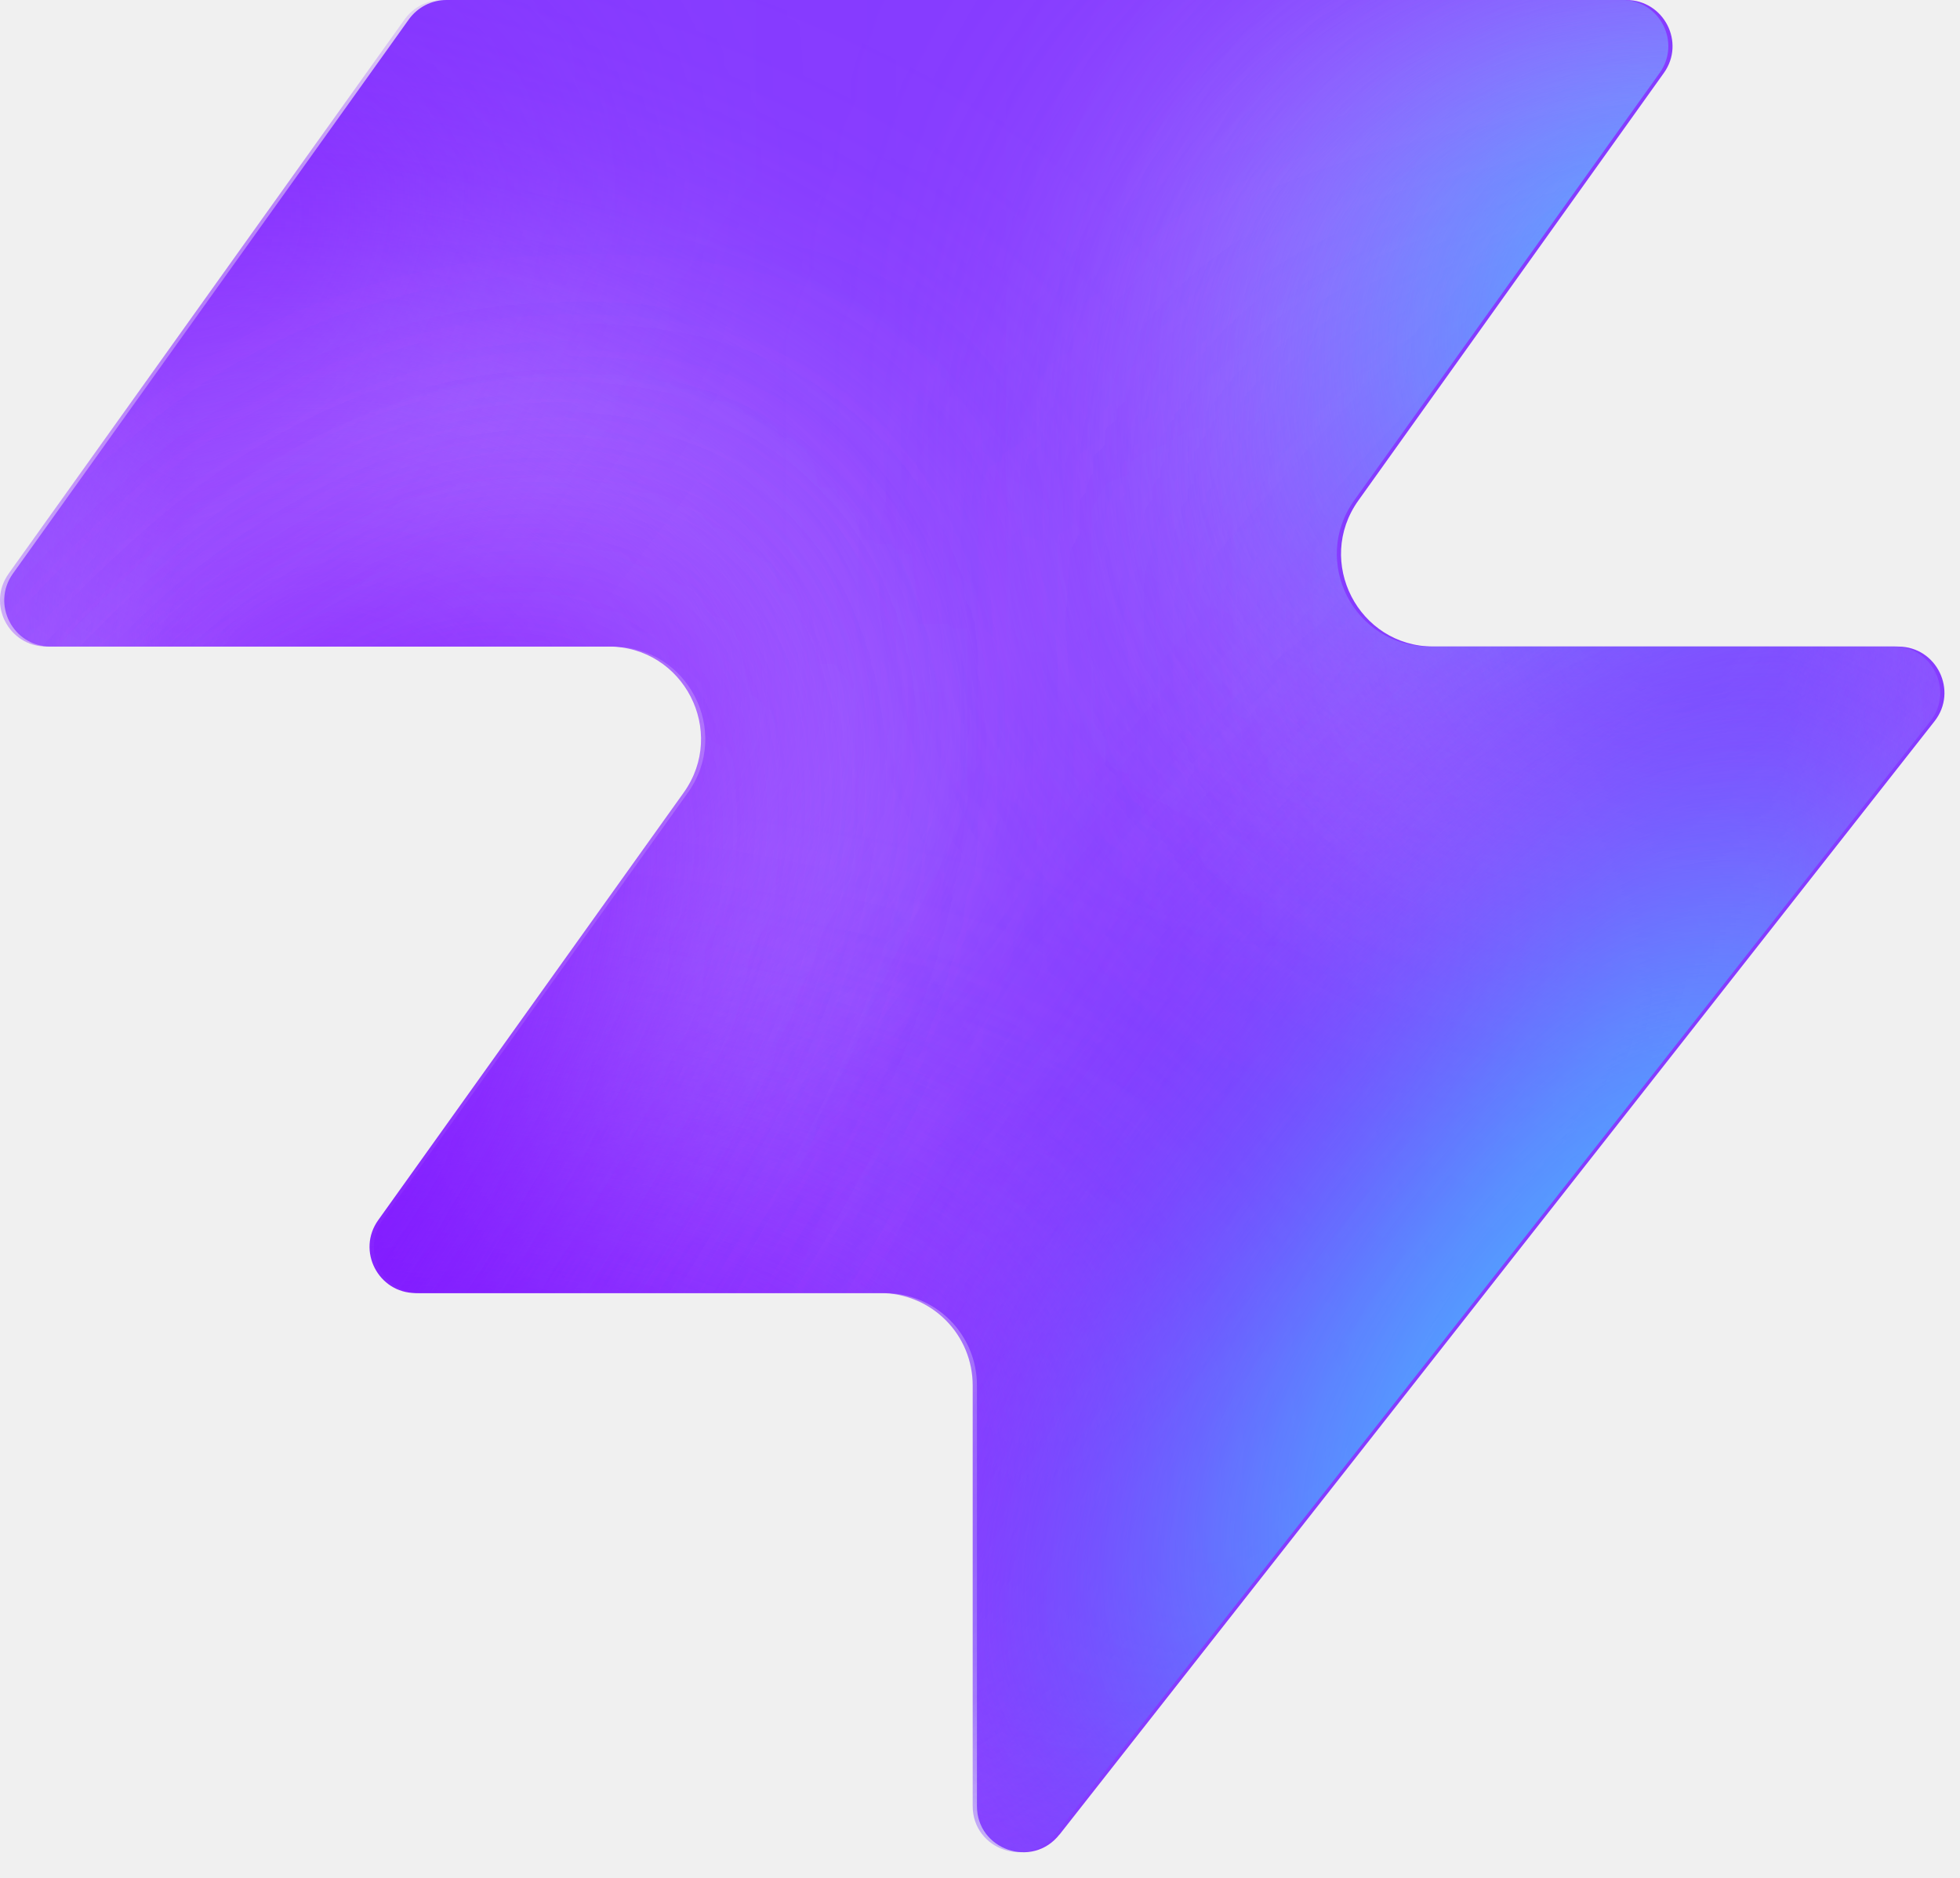
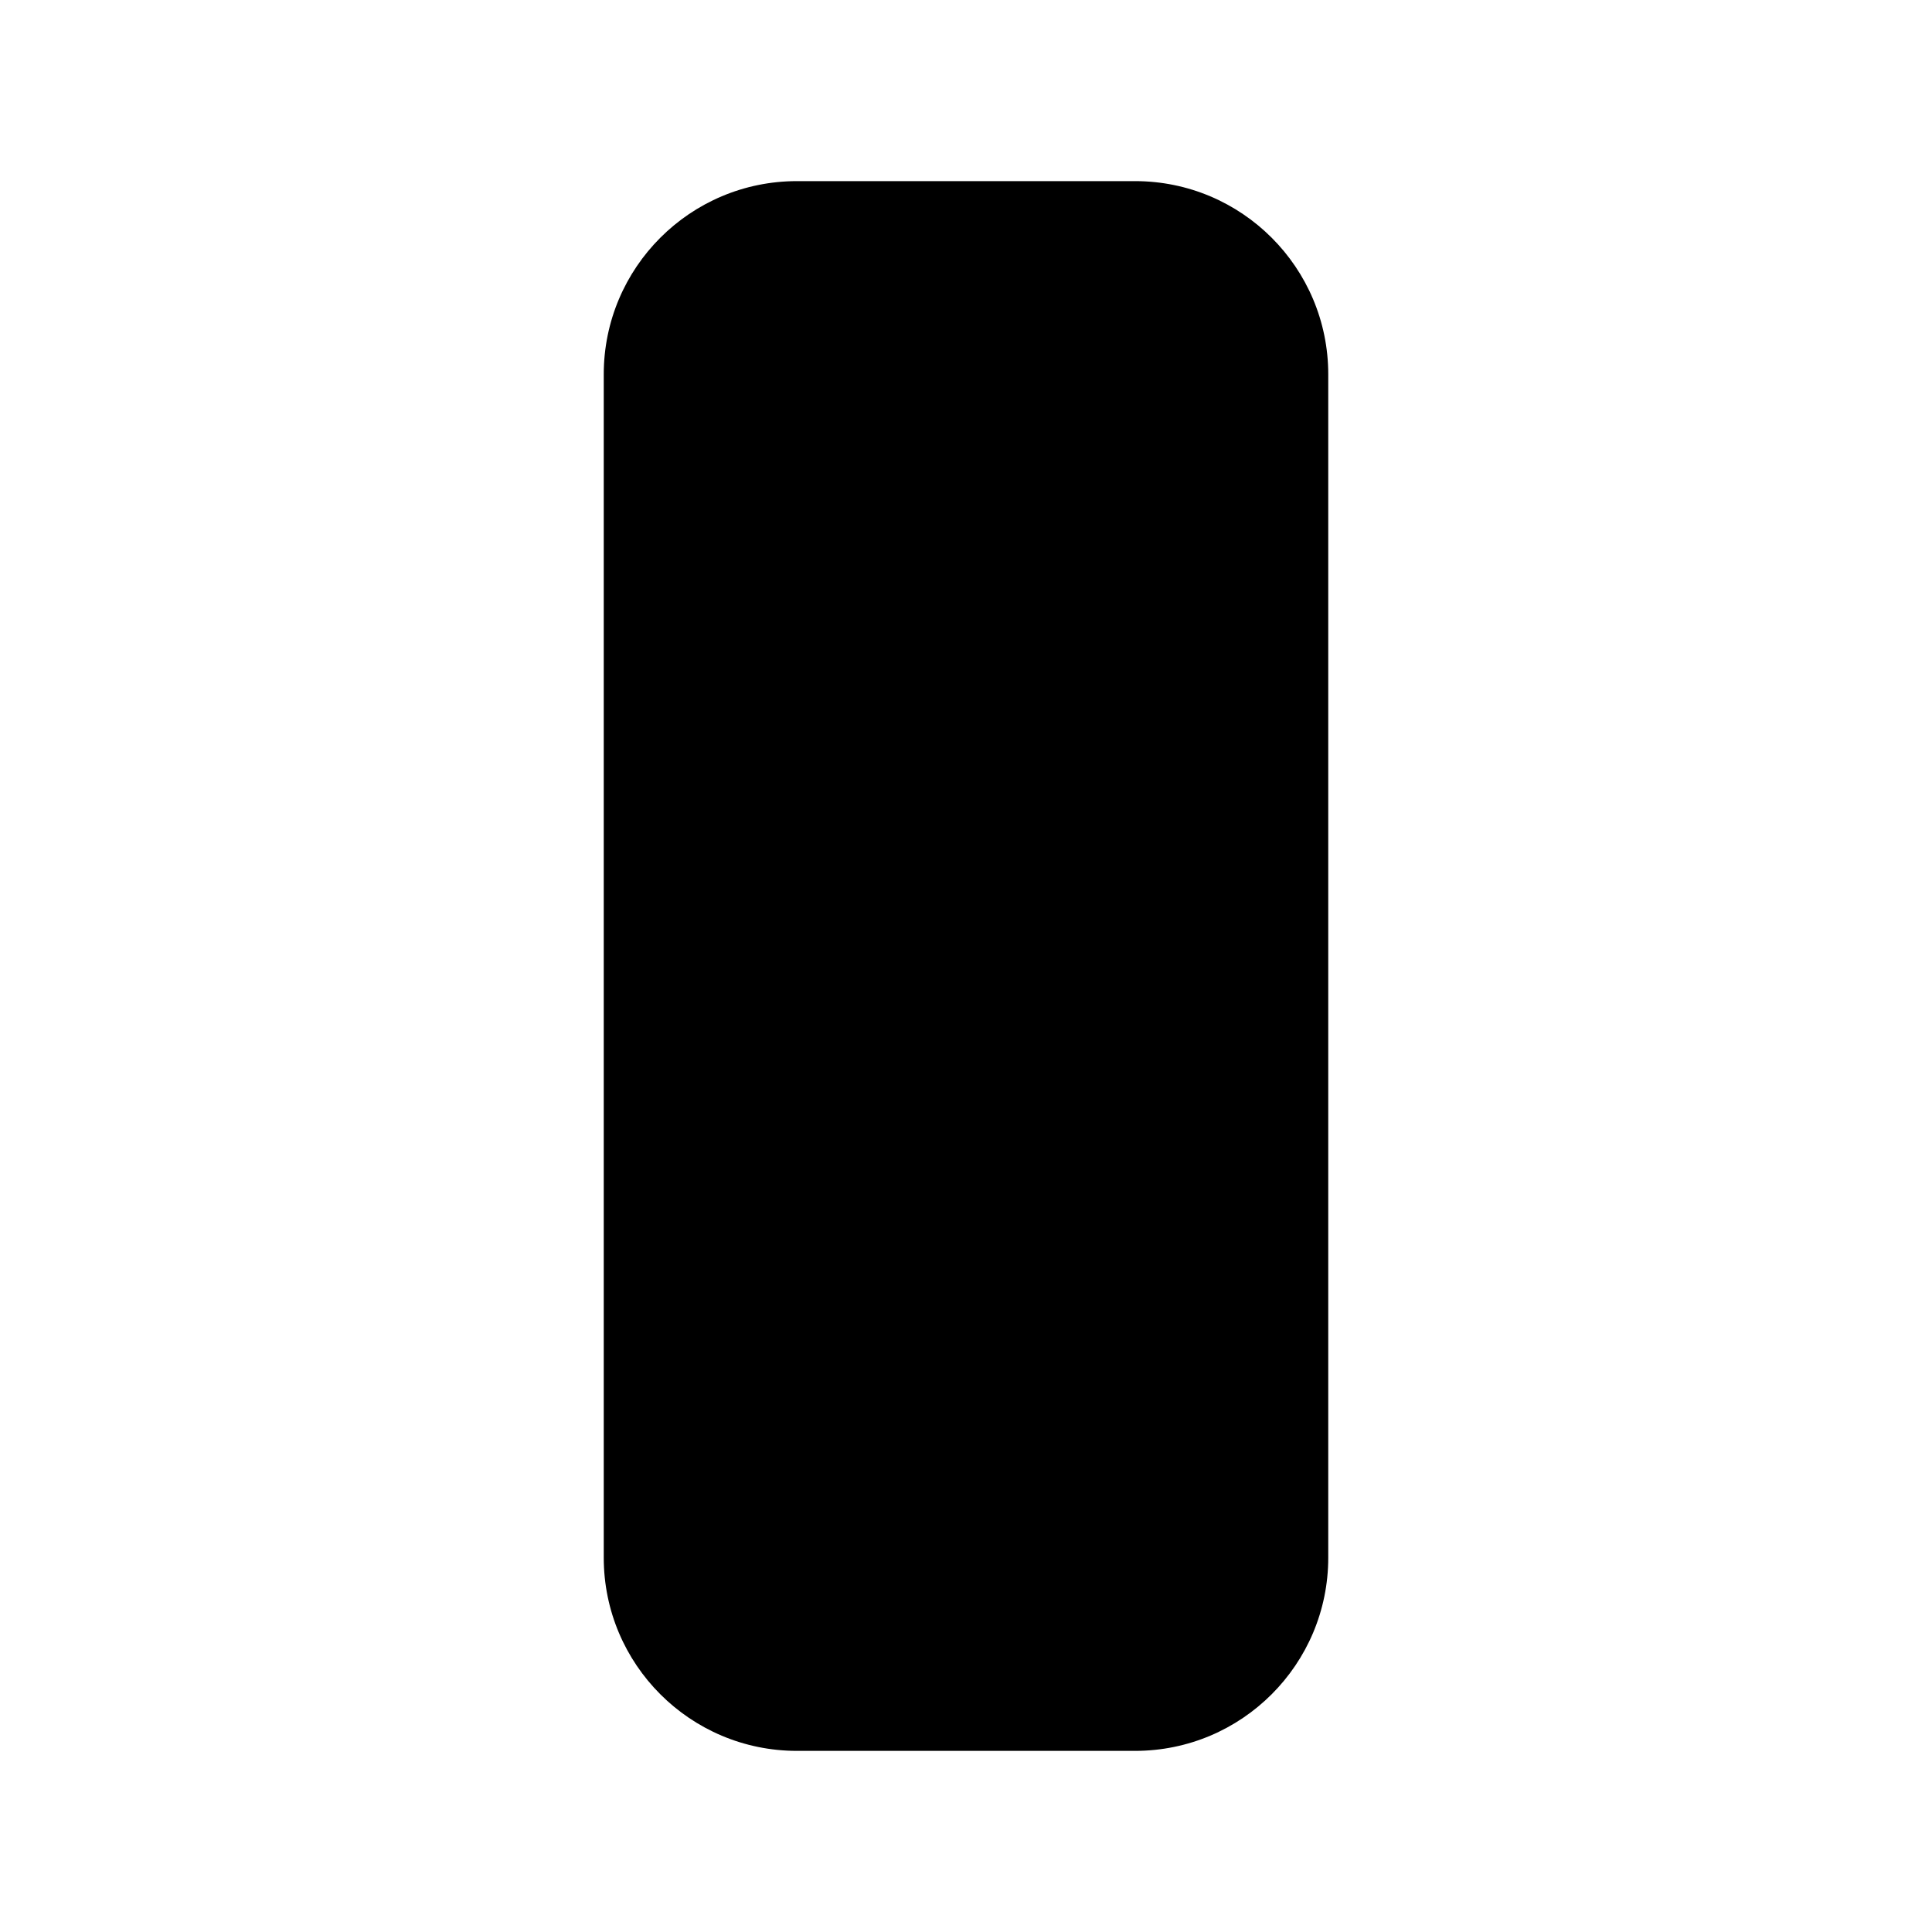
- <svg xmlns="http://www.w3.org/2000/svg" width="48" height="46" fill="none" viewBox="0 0 48 46">
-   <path fill="#863bff" d="M25.946 44.938c-.664.845-2.021.375-2.021-.698V33.937a2.26 2.26 0 0 0-2.262-2.262H10.287c-.92 0-1.456-1.04-.92-1.788l7.48-10.471c1.07-1.497 0-3.578-1.842-3.578H1.237c-.92 0-1.456-1.04-.92-1.788L10.013.474c.214-.297.556-.474.92-.474h28.894c.92 0 1.456 1.04.92 1.788l-7.48 10.471c-1.07 1.498 0 3.579 1.842 3.579h11.377c.943 0 1.473 1.088.89 1.83L25.947 44.94z" style="fill:#863bff;fill:color(display-p3 .525 .23 1);fill-opacity:1" />
-   <mask id="a" width="48" height="46" x="0" y="0" maskUnits="userSpaceOnUse" style="mask-type:alpha">
-     <path fill="#000" d="M25.842 44.938c-.664.844-2.021.375-2.021-.698V33.937a2.26 2.26 0 0 0-2.262-2.262H10.183c-.92 0-1.456-1.04-.92-1.788l7.48-10.471c1.07-1.498 0-3.579-1.842-3.579H1.133c-.92 0-1.456-1.04-.92-1.787L9.91.473c.214-.297.556-.474.92-.474h28.894c.92 0 1.456 1.04.92 1.788l-7.48 10.471c-1.07 1.498 0 3.578 1.842 3.578h11.377c.943 0 1.473 1.088.89 1.832L25.843 44.94z" style="fill:#000;fill-opacity:1" />
-   </mask>
-   <g mask="url(#a)">
-     <g filter="url(#b)">
-       <ellipse cx="5.508" cy="14.704" fill="#ede6ff" rx="5.508" ry="14.704" style="fill:#ede6ff;fill:color(display-p3 .927 .903 1);fill-opacity:1" transform="matrix(.00324 1 1 -.00324 -4.47 31.516)" />
-     </g>
-     <g filter="url(#c)">
-       <ellipse cx="10.399" cy="29.851" fill="#ede6ff" rx="10.399" ry="29.851" style="fill:#ede6ff;fill:color(display-p3 .927 .903 1);fill-opacity:1" transform="matrix(.00324 1 1 -.00324 -39.328 7.883)" />
-     </g>
-     <g filter="url(#d)">
-       <ellipse cx="5.508" cy="30.487" fill="#7e14ff" rx="5.508" ry="30.487" style="fill:#7e14ff;fill:color(display-p3 .492 .077 1);fill-opacity:1" transform="rotate(89.814 -25.913 -14.639)scale(1 -1)" />
-     </g>
-     <g filter="url(#e)">
-       <ellipse cx="5.508" cy="30.599" fill="#7e14ff" rx="5.508" ry="30.599" style="fill:#7e14ff;fill:color(display-p3 .492 .077 1);fill-opacity:1" transform="rotate(89.814 -32.644 -3.334)scale(1 -1)" />
-     </g>
-     <g filter="url(#f)">
-       <ellipse cx="5.508" cy="30.599" fill="#7e14ff" rx="5.508" ry="30.599" style="fill:#7e14ff;fill:color(display-p3 .492 .077 1);fill-opacity:1" transform="matrix(.00324 1 1 -.00324 -34.34 30.47)" />
-     </g>
-     <g filter="url(#g)">
-       <ellipse cx="14.072" cy="22.078" fill="#ede6ff" rx="14.072" ry="22.078" style="fill:#ede6ff;fill:color(display-p3 .927 .903 1);fill-opacity:1" transform="rotate(93.35 24.506 48.493)scale(-1 1)" />
-     </g>
-     <g filter="url(#h)">
-       <ellipse cx="3.47" cy="21.501" fill="#7e14ff" rx="3.47" ry="21.501" style="fill:#7e14ff;fill:color(display-p3 .492 .077 1);fill-opacity:1" transform="rotate(89.009 28.708 47.59)scale(-1 1)" />
-     </g>
-     <g filter="url(#i)">
-       <ellipse cx="3.47" cy="21.501" fill="#7e14ff" rx="3.47" ry="21.501" style="fill:#7e14ff;fill:color(display-p3 .492 .077 1);fill-opacity:1" transform="rotate(89.009 28.708 47.59)scale(-1 1)" />
-     </g>
-     <g filter="url(#j)">
-       <ellipse cx=".387" cy="8.972" fill="#7e14ff" rx="4.407" ry="29.108" style="fill:#7e14ff;fill:color(display-p3 .492 .077 1);fill-opacity:1" transform="rotate(39.51 .387 8.972)" />
-     </g>
-     <g filter="url(#k)">
-       <ellipse cx="47.523" cy="-6.092" fill="#7e14ff" rx="4.407" ry="29.108" style="fill:#7e14ff;fill:color(display-p3 .492 .077 1);fill-opacity:1" transform="rotate(37.892 47.523 -6.092)" />
-     </g>
-     <g filter="url(#l)">
-       <ellipse cx="41.412" cy="6.333" fill="#47bfff" rx="5.971" ry="9.665" style="fill:#47bfff;fill:color(display-p3 .28 .748 1);fill-opacity:1" transform="rotate(37.892 41.412 6.333)" />
-     </g>
-     <g filter="url(#m)">
-       <ellipse cx="-1.879" cy="38.332" fill="#7e14ff" rx="4.407" ry="29.108" style="fill:#7e14ff;fill:color(display-p3 .492 .077 1);fill-opacity:1" transform="rotate(37.892 -1.88 38.332)" />
-     </g>
-     <g filter="url(#n)">
-       <ellipse cx="-1.879" cy="38.332" fill="#7e14ff" rx="4.407" ry="29.108" style="fill:#7e14ff;fill:color(display-p3 .492 .077 1);fill-opacity:1" transform="rotate(37.892 -1.88 38.332)" />
-     </g>
-     <g filter="url(#o)">
-       <ellipse cx="35.651" cy="29.907" fill="#7e14ff" rx="4.407" ry="29.108" style="fill:#7e14ff;fill:color(display-p3 .492 .077 1);fill-opacity:1" transform="rotate(37.892 35.651 29.907)" />
-     </g>
-     <g filter="url(#p)">
-       <ellipse cx="38.418" cy="32.4" fill="#47bfff" rx="5.971" ry="15.297" style="fill:#47bfff;fill:color(display-p3 .28 .748 1);fill-opacity:1" transform="rotate(37.892 38.418 32.4)" />
-     </g>
-   </g>
-   <defs>
-     <filter id="b" width="60.045" height="41.654" x="-19.77" y="16.149" color-interpolation-filters="sRGB" filterUnits="userSpaceOnUse">
-       <feFlood flood-opacity="0" result="BackgroundImageFix" />
-       <feBlend in="SourceGraphic" in2="BackgroundImageFix" result="shape" />
-       <feGaussianBlur result="effect1_foregroundBlur_2002_17158" stdDeviation="7.659" />
-     </filter>
-     <filter id="c" width="90.34" height="51.437" x="-54.613" y="-7.533" color-interpolation-filters="sRGB" filterUnits="userSpaceOnUse">
-       <feFlood flood-opacity="0" result="BackgroundImageFix" />
-       <feBlend in="SourceGraphic" in2="BackgroundImageFix" result="shape" />
-       <feGaussianBlur result="effect1_foregroundBlur_2002_17158" stdDeviation="7.659" />
-     </filter>
-     <filter id="d" width="79.355" height="29.4" x="-49.64" y="2.03" color-interpolation-filters="sRGB" filterUnits="userSpaceOnUse">
-       <feFlood flood-opacity="0" result="BackgroundImageFix" />
-       <feBlend in="SourceGraphic" in2="BackgroundImageFix" result="shape" />
-       <feGaussianBlur result="effect1_foregroundBlur_2002_17158" stdDeviation="4.596" />
-     </filter>
-     <filter id="e" width="79.579" height="29.4" x="-45.045" y="20.029" color-interpolation-filters="sRGB" filterUnits="userSpaceOnUse">
-       <feFlood flood-opacity="0" result="BackgroundImageFix" />
-       <feBlend in="SourceGraphic" in2="BackgroundImageFix" result="shape" />
-       <feGaussianBlur result="effect1_foregroundBlur_2002_17158" stdDeviation="4.596" />
-     </filter>
-     <filter id="f" width="79.579" height="29.4" x="-43.513" y="21.178" color-interpolation-filters="sRGB" filterUnits="userSpaceOnUse">
-       <feFlood flood-opacity="0" result="BackgroundImageFix" />
-       <feBlend in="SourceGraphic" in2="BackgroundImageFix" result="shape" />
-       <feGaussianBlur result="effect1_foregroundBlur_2002_17158" stdDeviation="4.596" />
-     </filter>
-     <filter id="g" width="74.749" height="58.852" x="15.756" y="-17.901" color-interpolation-filters="sRGB" filterUnits="userSpaceOnUse">
-       <feFlood flood-opacity="0" result="BackgroundImageFix" />
-       <feBlend in="SourceGraphic" in2="BackgroundImageFix" result="shape" />
-       <feGaussianBlur result="effect1_foregroundBlur_2002_17158" stdDeviation="7.659" />
-     </filter>
-     <filter id="h" width="61.377" height="25.362" x="23.548" y="2.284" color-interpolation-filters="sRGB" filterUnits="userSpaceOnUse">
-       <feFlood flood-opacity="0" result="BackgroundImageFix" />
-       <feBlend in="SourceGraphic" in2="BackgroundImageFix" result="shape" />
-       <feGaussianBlur result="effect1_foregroundBlur_2002_17158" stdDeviation="4.596" />
-     </filter>
-     <filter id="i" width="61.377" height="25.362" x="23.548" y="2.284" color-interpolation-filters="sRGB" filterUnits="userSpaceOnUse">
-       <feFlood flood-opacity="0" result="BackgroundImageFix" />
-       <feBlend in="SourceGraphic" in2="BackgroundImageFix" result="shape" />
-       <feGaussianBlur result="effect1_foregroundBlur_2002_17158" stdDeviation="4.596" />
-     </filter>
-     <filter id="j" width="56.045" height="63.649" x="-27.636" y="-22.853" color-interpolation-filters="sRGB" filterUnits="userSpaceOnUse">
-       <feFlood flood-opacity="0" result="BackgroundImageFix" />
-       <feBlend in="SourceGraphic" in2="BackgroundImageFix" result="shape" />
-       <feGaussianBlur result="effect1_foregroundBlur_2002_17158" stdDeviation="4.596" />
-     </filter>
-     <filter id="k" width="54.814" height="64.646" x="20.116" y="-38.415" color-interpolation-filters="sRGB" filterUnits="userSpaceOnUse">
-       <feFlood flood-opacity="0" result="BackgroundImageFix" />
-       <feBlend in="SourceGraphic" in2="BackgroundImageFix" result="shape" />
-       <feGaussianBlur result="effect1_foregroundBlur_2002_17158" stdDeviation="4.596" />
-     </filter>
-     <filter id="l" width="33.541" height="35.313" x="24.641" y="-11.323" color-interpolation-filters="sRGB" filterUnits="userSpaceOnUse">
-       <feFlood flood-opacity="0" result="BackgroundImageFix" />
-       <feBlend in="SourceGraphic" in2="BackgroundImageFix" result="shape" />
-       <feGaussianBlur result="effect1_foregroundBlur_2002_17158" stdDeviation="4.596" />
-     </filter>
-     <filter id="m" width="54.814" height="64.646" x="-29.286" y="6.009" color-interpolation-filters="sRGB" filterUnits="userSpaceOnUse">
-       <feFlood flood-opacity="0" result="BackgroundImageFix" />
-       <feBlend in="SourceGraphic" in2="BackgroundImageFix" result="shape" />
-       <feGaussianBlur result="effect1_foregroundBlur_2002_17158" stdDeviation="4.596" />
-     </filter>
-     <filter id="n" width="54.814" height="64.646" x="-29.286" y="6.009" color-interpolation-filters="sRGB" filterUnits="userSpaceOnUse">
-       <feFlood flood-opacity="0" result="BackgroundImageFix" />
-       <feBlend in="SourceGraphic" in2="BackgroundImageFix" result="shape" />
-       <feGaussianBlur result="effect1_foregroundBlur_2002_17158" stdDeviation="4.596" />
-     </filter>
-     <filter id="o" width="54.814" height="64.646" x="8.244" y="-2.416" color-interpolation-filters="sRGB" filterUnits="userSpaceOnUse">
-       <feFlood flood-opacity="0" result="BackgroundImageFix" />
-       <feBlend in="SourceGraphic" in2="BackgroundImageFix" result="shape" />
-       <feGaussianBlur result="effect1_foregroundBlur_2002_17158" stdDeviation="4.596" />
-     </filter>
-     <filter id="p" width="39.409" height="43.623" x="18.713" y="10.588" color-interpolation-filters="sRGB" filterUnits="userSpaceOnUse">
-       <feFlood flood-opacity="0" result="BackgroundImageFix" />
-       <feBlend in="SourceGraphic" in2="BackgroundImageFix" result="shape" />
-       <feGaussianBlur result="effect1_foregroundBlur_2002_17158" stdDeviation="4.596" />
-     </filter>
-   </defs>
+ <svg xmlns="http://www.w3.org/2000/svg" viewBox="0 0 32 32" width="32" height="32">
+   <rect width="32" height="32" fill="#ffffff" />
+   <rect x="10" y="3" width="12" height="26" rx="3.2" fill="#000000" />
</svg>
